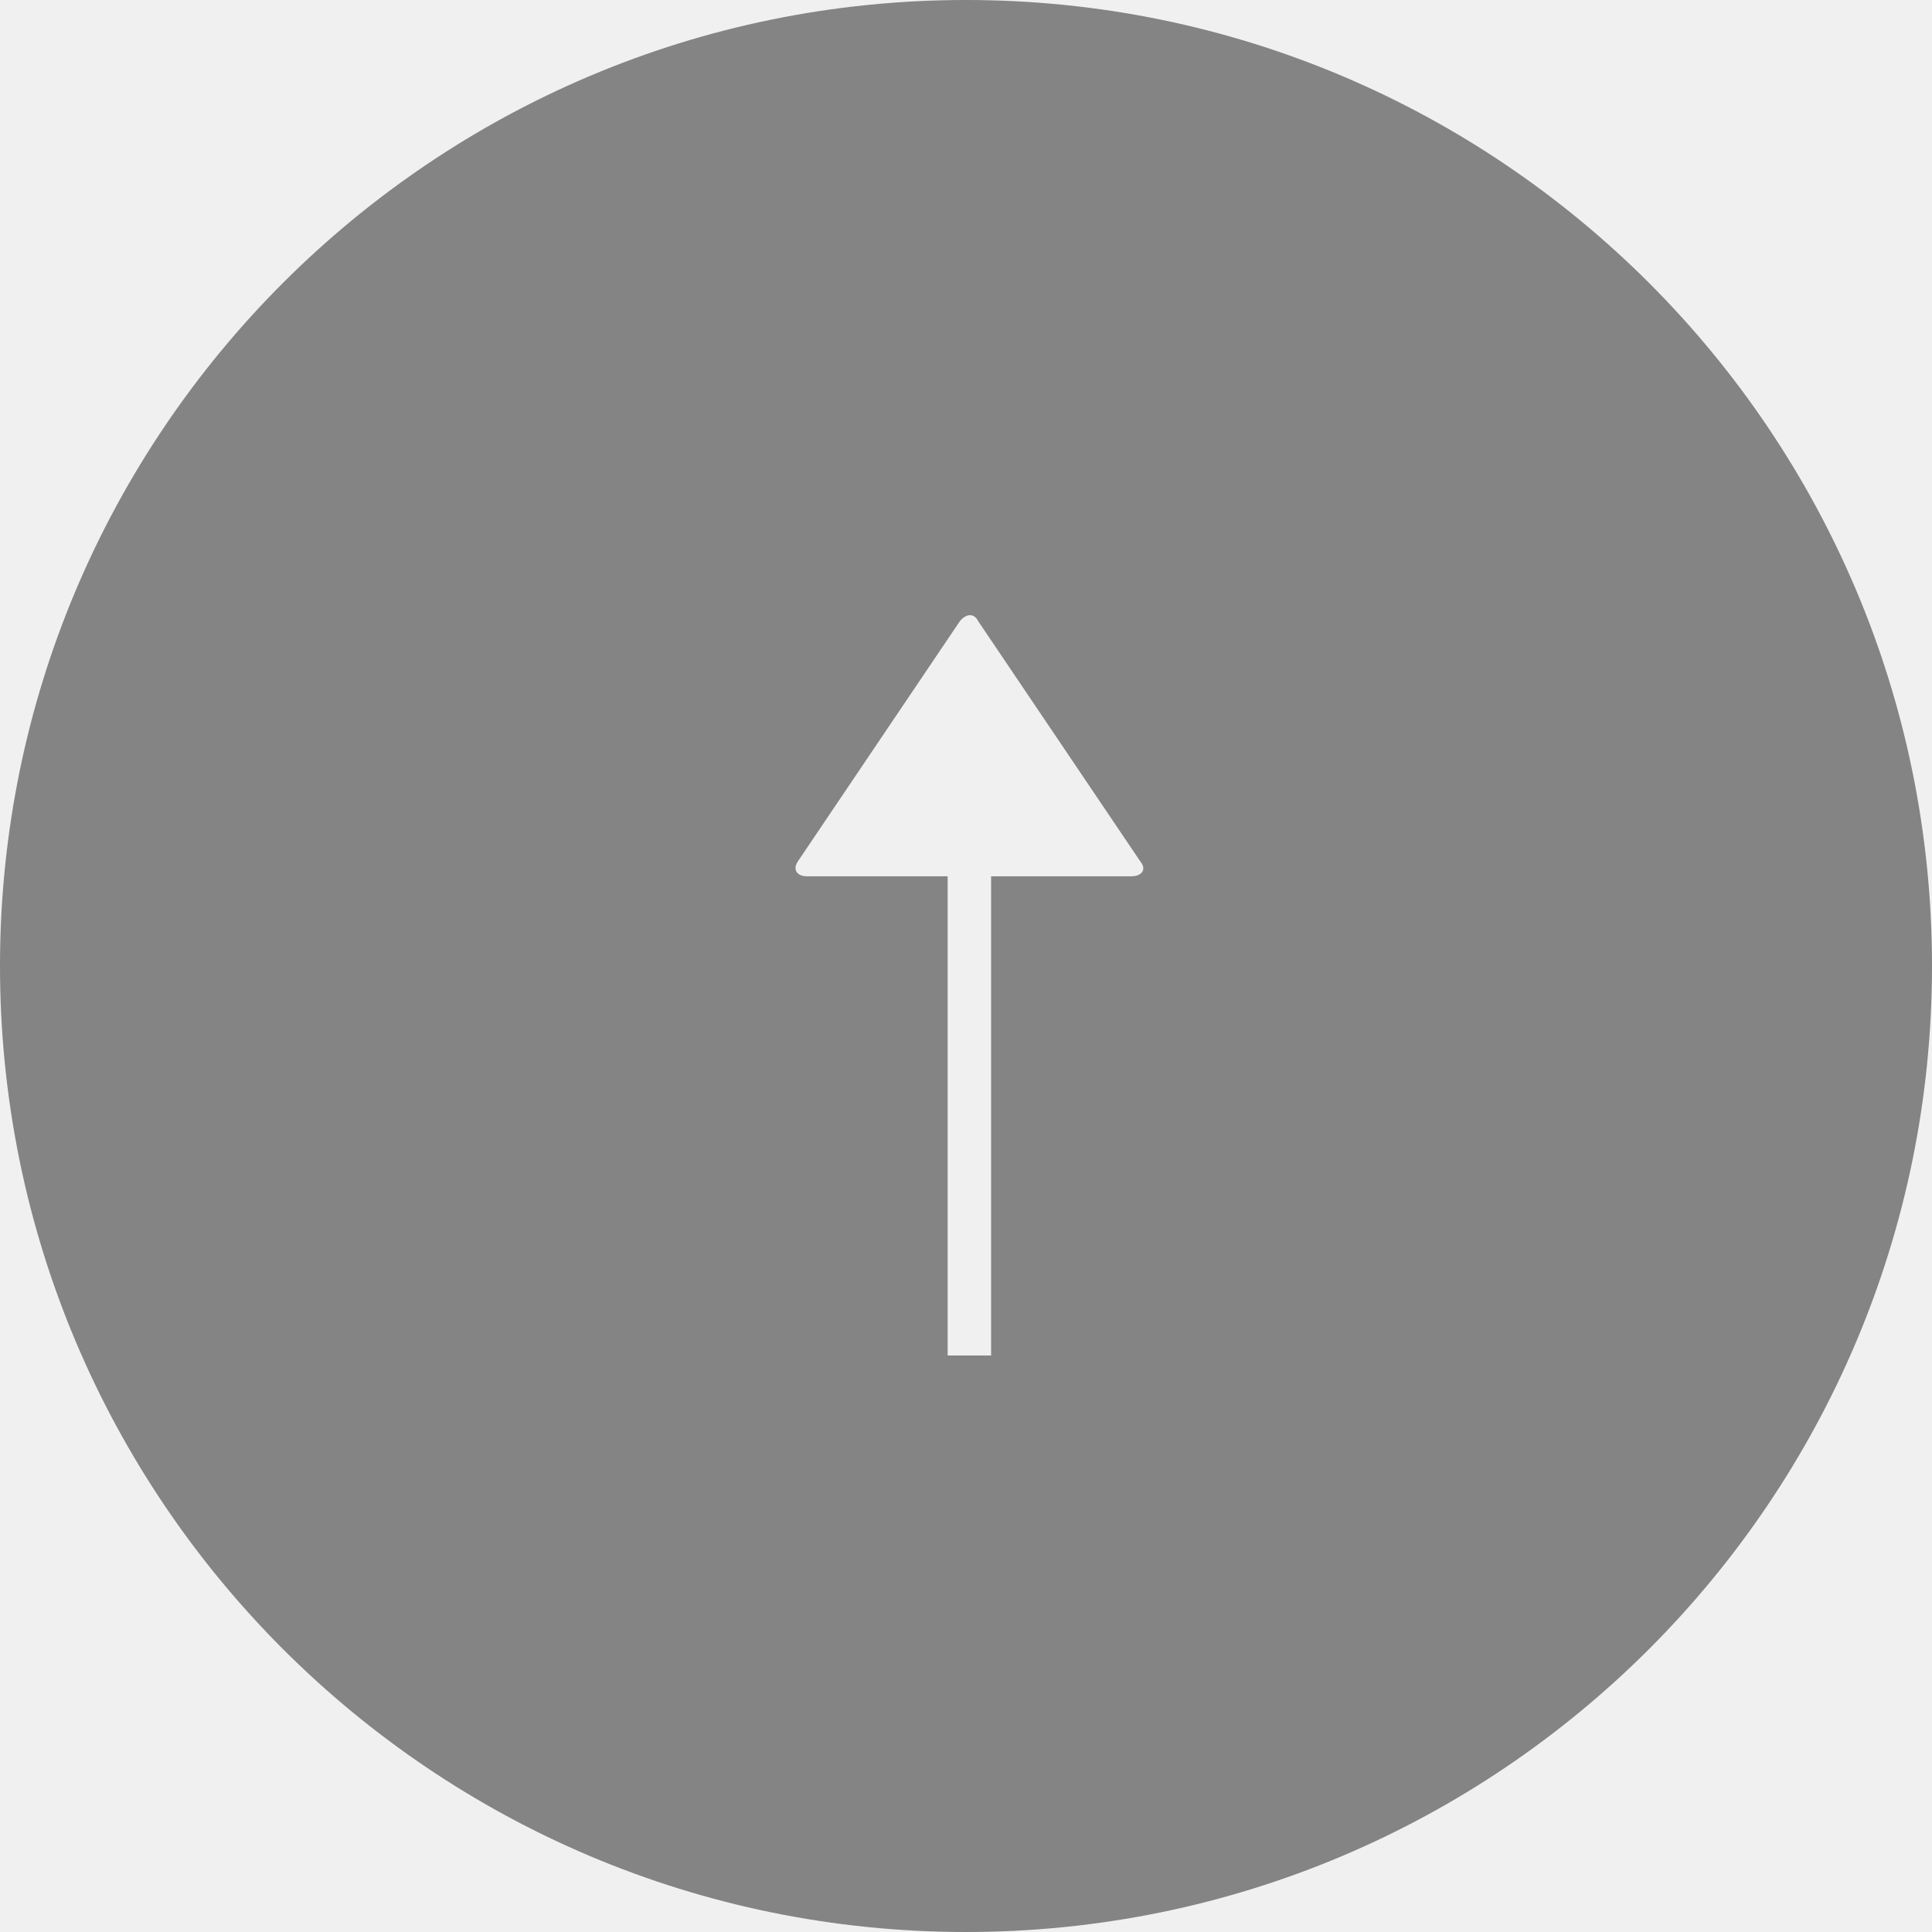
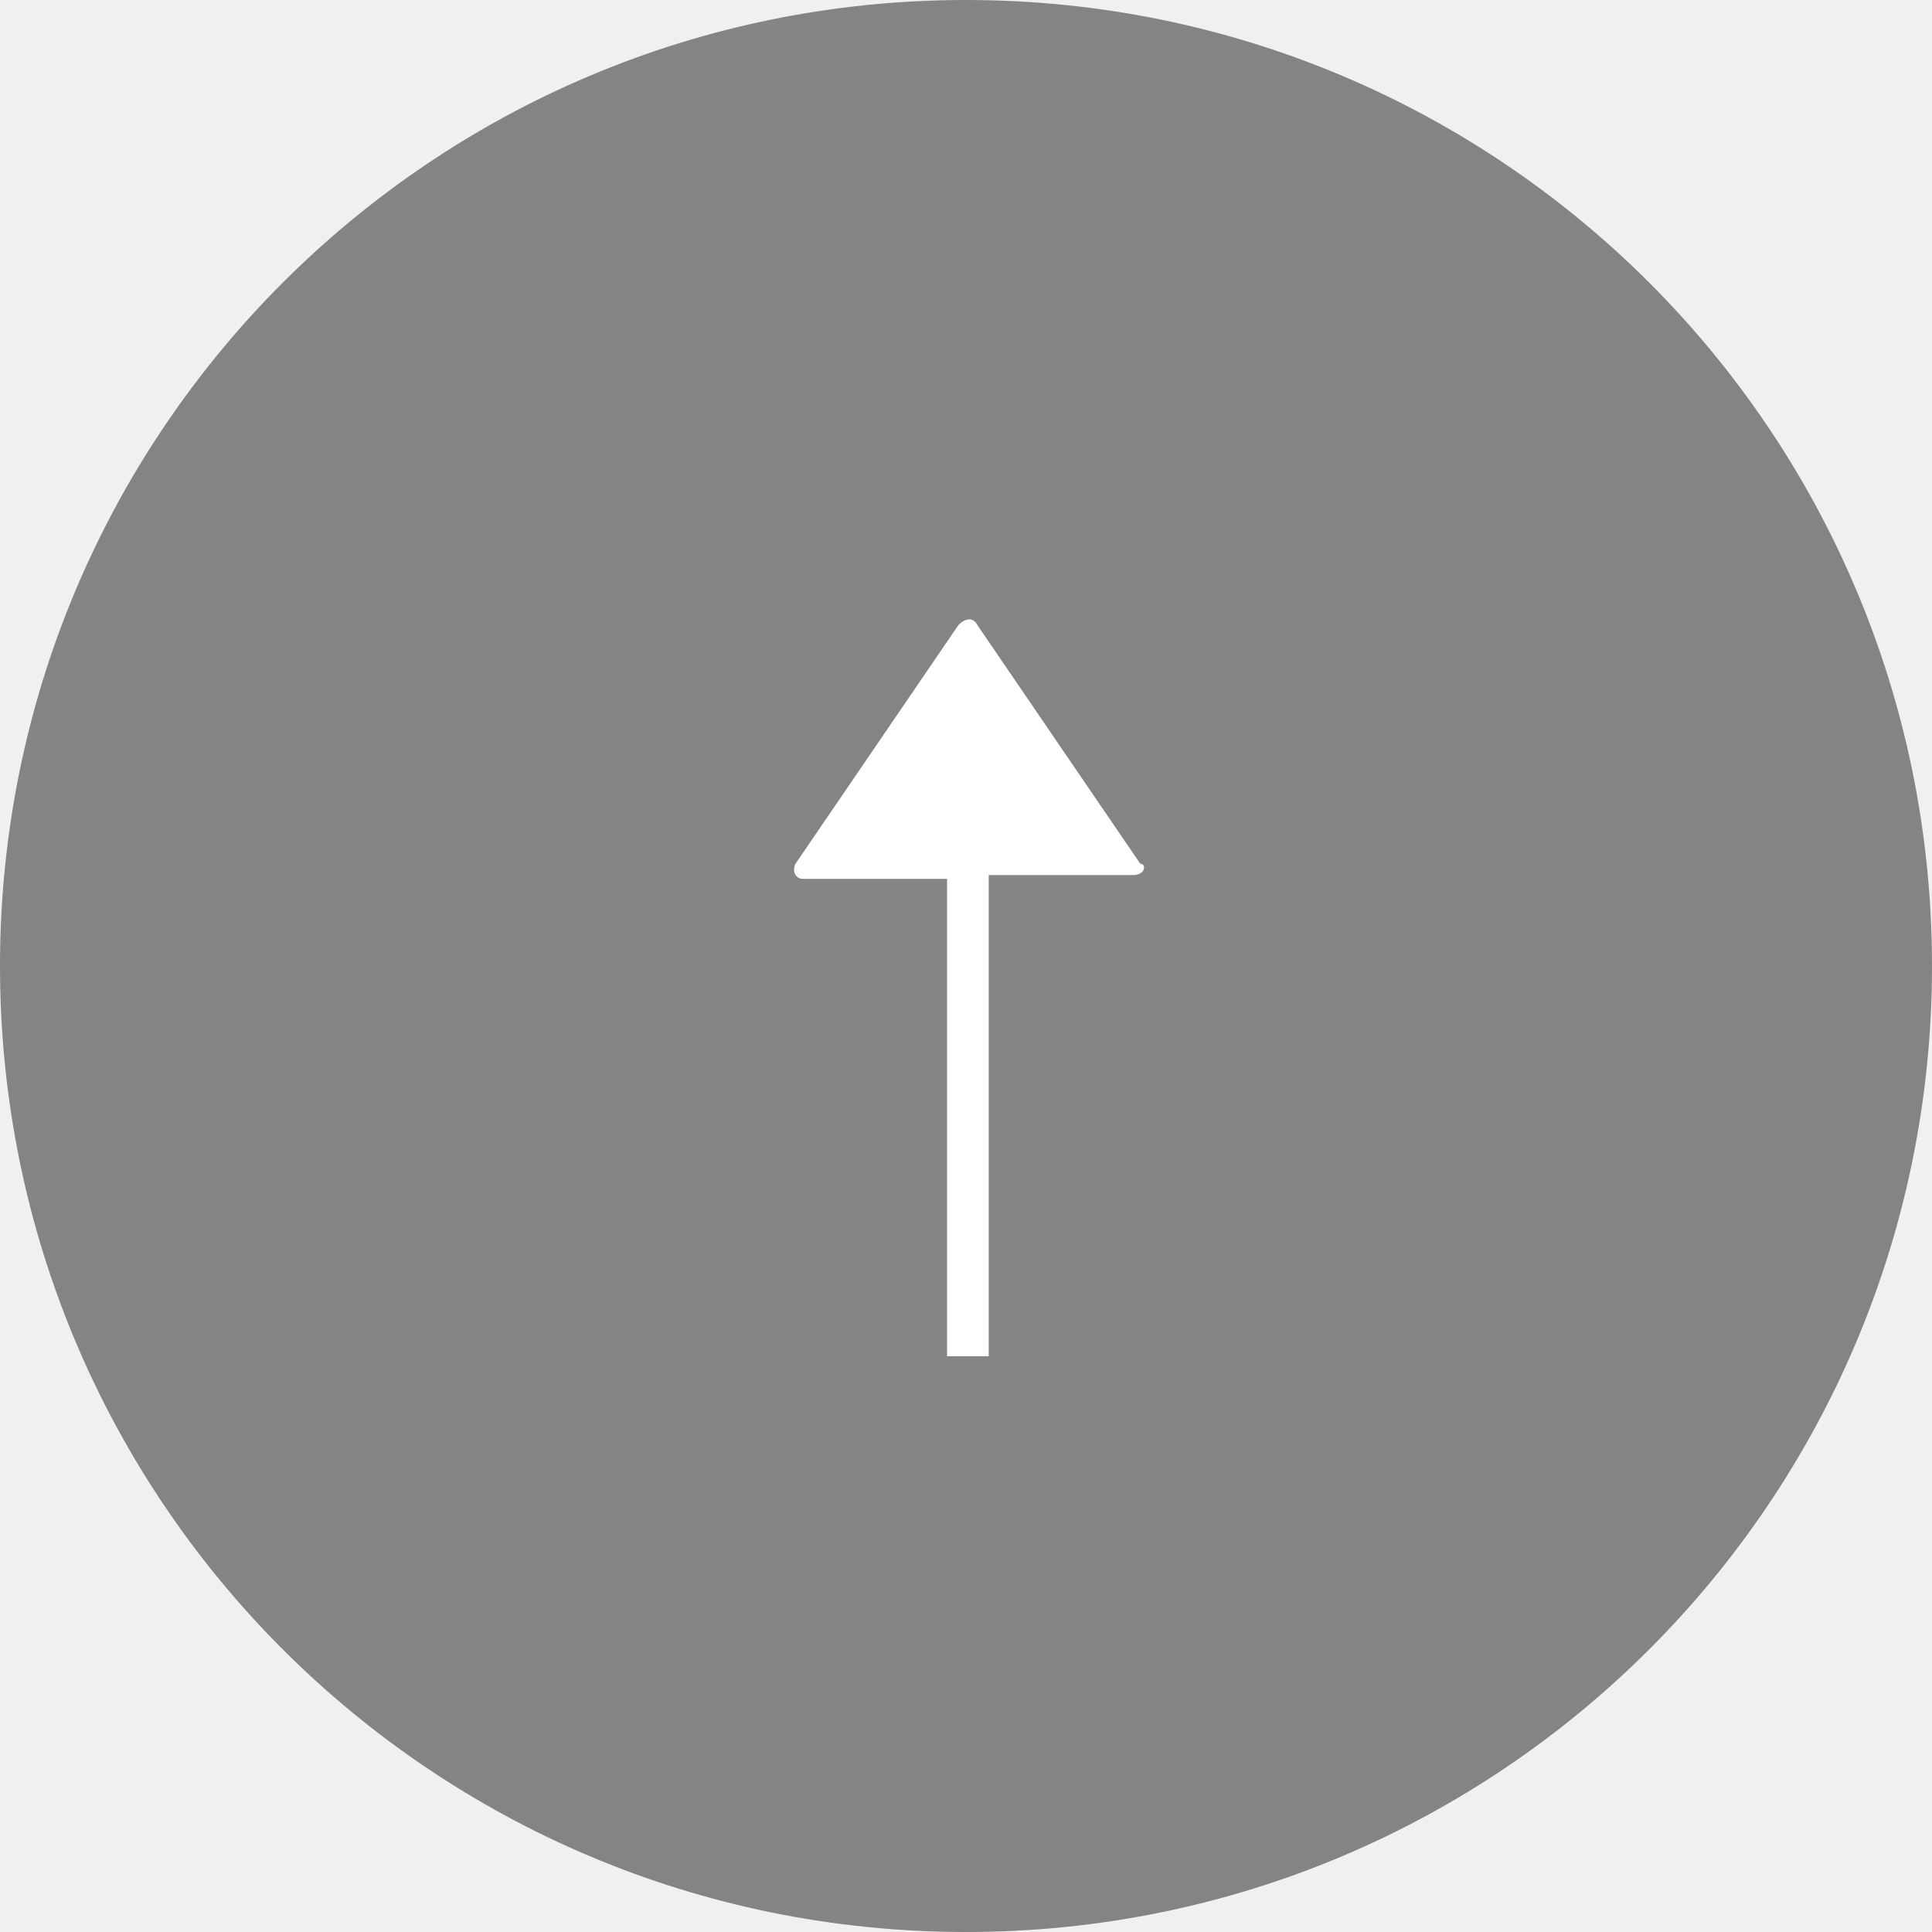
- <svg xmlns="http://www.w3.org/2000/svg" width="51px" height="51px" viewBox="0 0 51 51" version="1.1">
-   <defs />
-   <g id="Desktop" stroke="none" stroke-width="1" fill="none" fill-rule="evenodd" opacity="0.7">
-     <g id="1680_ST_Produkt_CAS_V3@2x" transform="translate(-1529, -5189)" fill="#555555">
+ <svg xmlns="http://www.w3.org/2000/svg" version="1.1" id="Layer_1" x="0px" y="0px" viewBox="0 0 51 51" style="enable-background:new 0 0 51 51;" xml:space="preserve">
+   <style type="text/css">
+ 	.st0{opacity:0.7;}
+ 	.st1{fill:#555555;}
+ 	.st2{fill:#FFFFFF;}
+ </style>
+   <g id="Desktop" class="st0">
+     <g id="_x31_680_x5F_ST_x5F_Produkt_x5F_CAS_x5F_V3_x40_2x" transform="translate(-1529, -5189)">
      <g id="top-link" transform="translate(1529, 5189)">
-         <path d="M25.5,51 C39.583,51 51,39.583 51,25.5 C51,11.417 39.583,0 25.5,0 C11.417,0 -1.77635684e-15,11.417 -1.77635684e-15,25.5 C-1.77635684e-15,39.583 11.417,51 25.5,51 Z M26.163,23.132 L29.868,23.132 C30.073,23.132 30.199,23.029 30.178,22.891 C30.171,22.845 30.147,22.794 30.103,22.742 L25.821,16.396 C25.718,16.187 25.512,16.187 25.339,16.396 L21.059,22.742 C20.922,22.949 21.03,23.132 21.306,23.132 L25.016,23.132 L25.016,35.781 L26.163,35.781 L26.163,23.132 Z" id="Combined-Shape" />
+         <path id="Combined-Shape" class="st1" d="M25.5,51C39.6,51,51,39.6,51,25.5S39.6,0,25.5,0S0,11.4,0,25.5S11.4,51,25.5,51z" />
      </g>
    </g>
  </g>
+   <path class="st2" d="M26.2,23.1h3.7c0.2,0,0.3-0.1,0.3-0.2c0,0,0-0.1-0.1-0.1l-4.3-6.3c-0.1-0.2-0.3-0.2-0.5,0l-4.3,6.3  c-0.1,0.2,0,0.4,0.2,0.4H25v12.6h1.1V23.1z" />
</svg>
